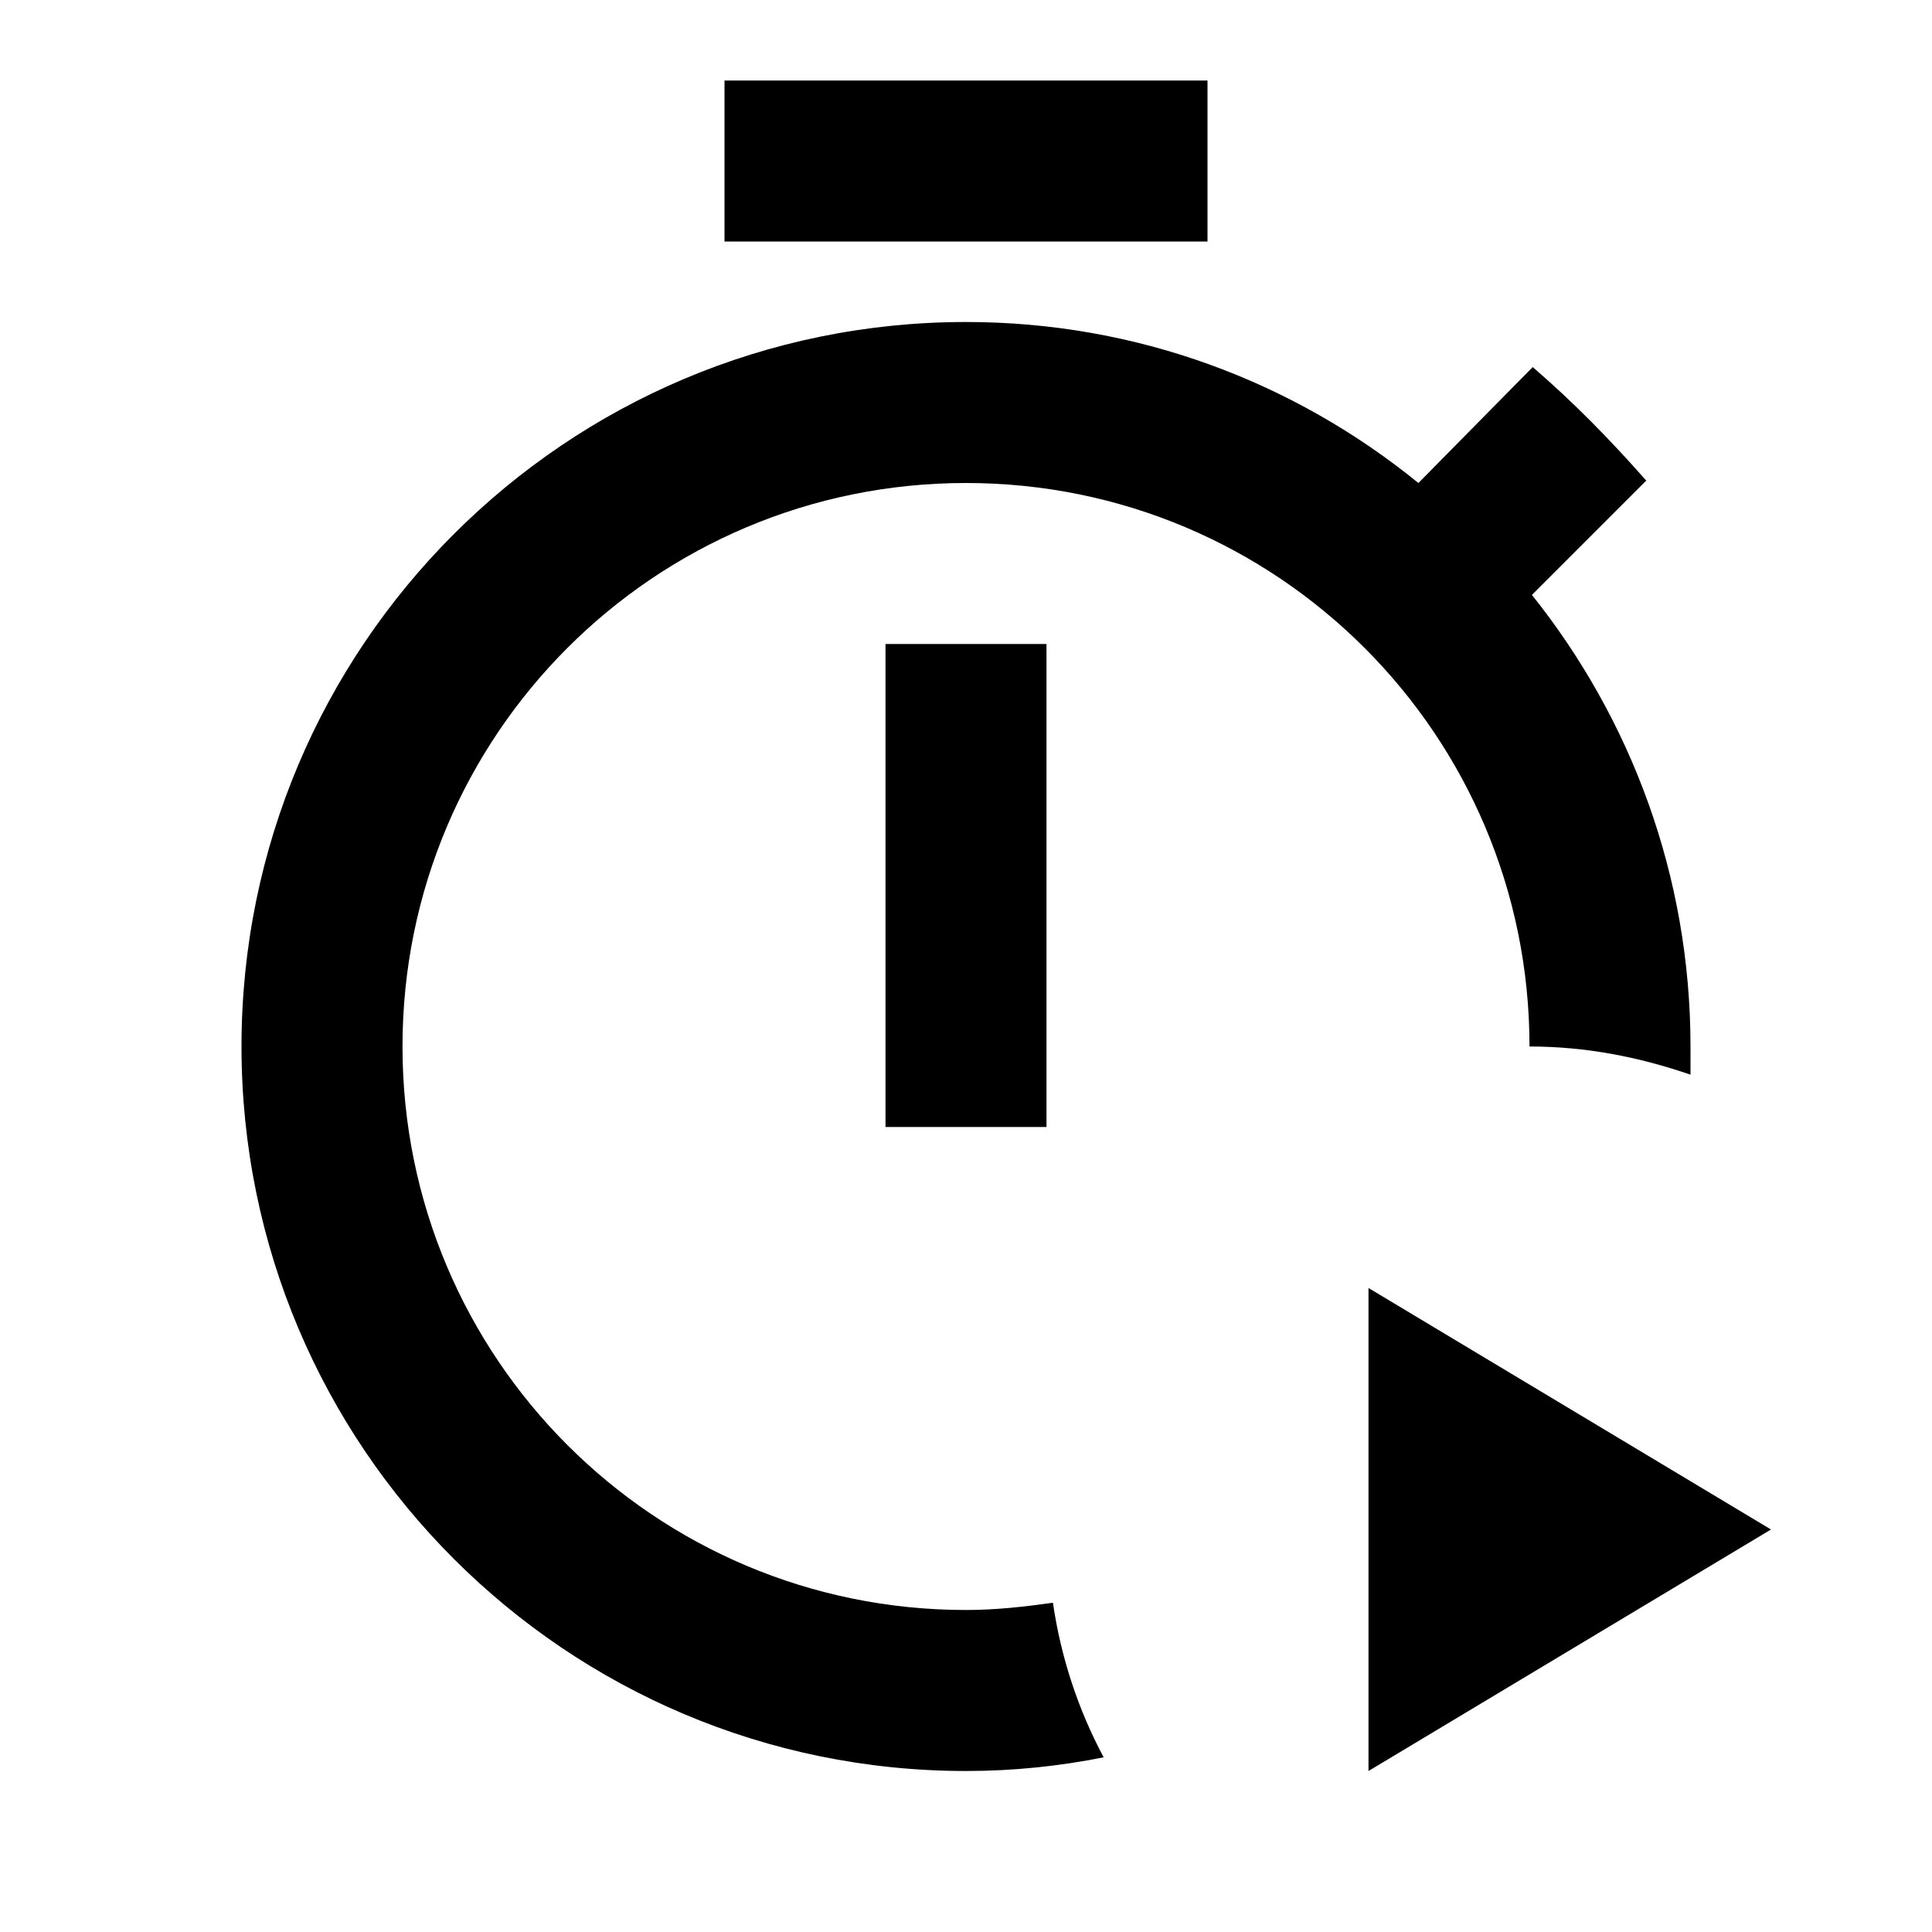
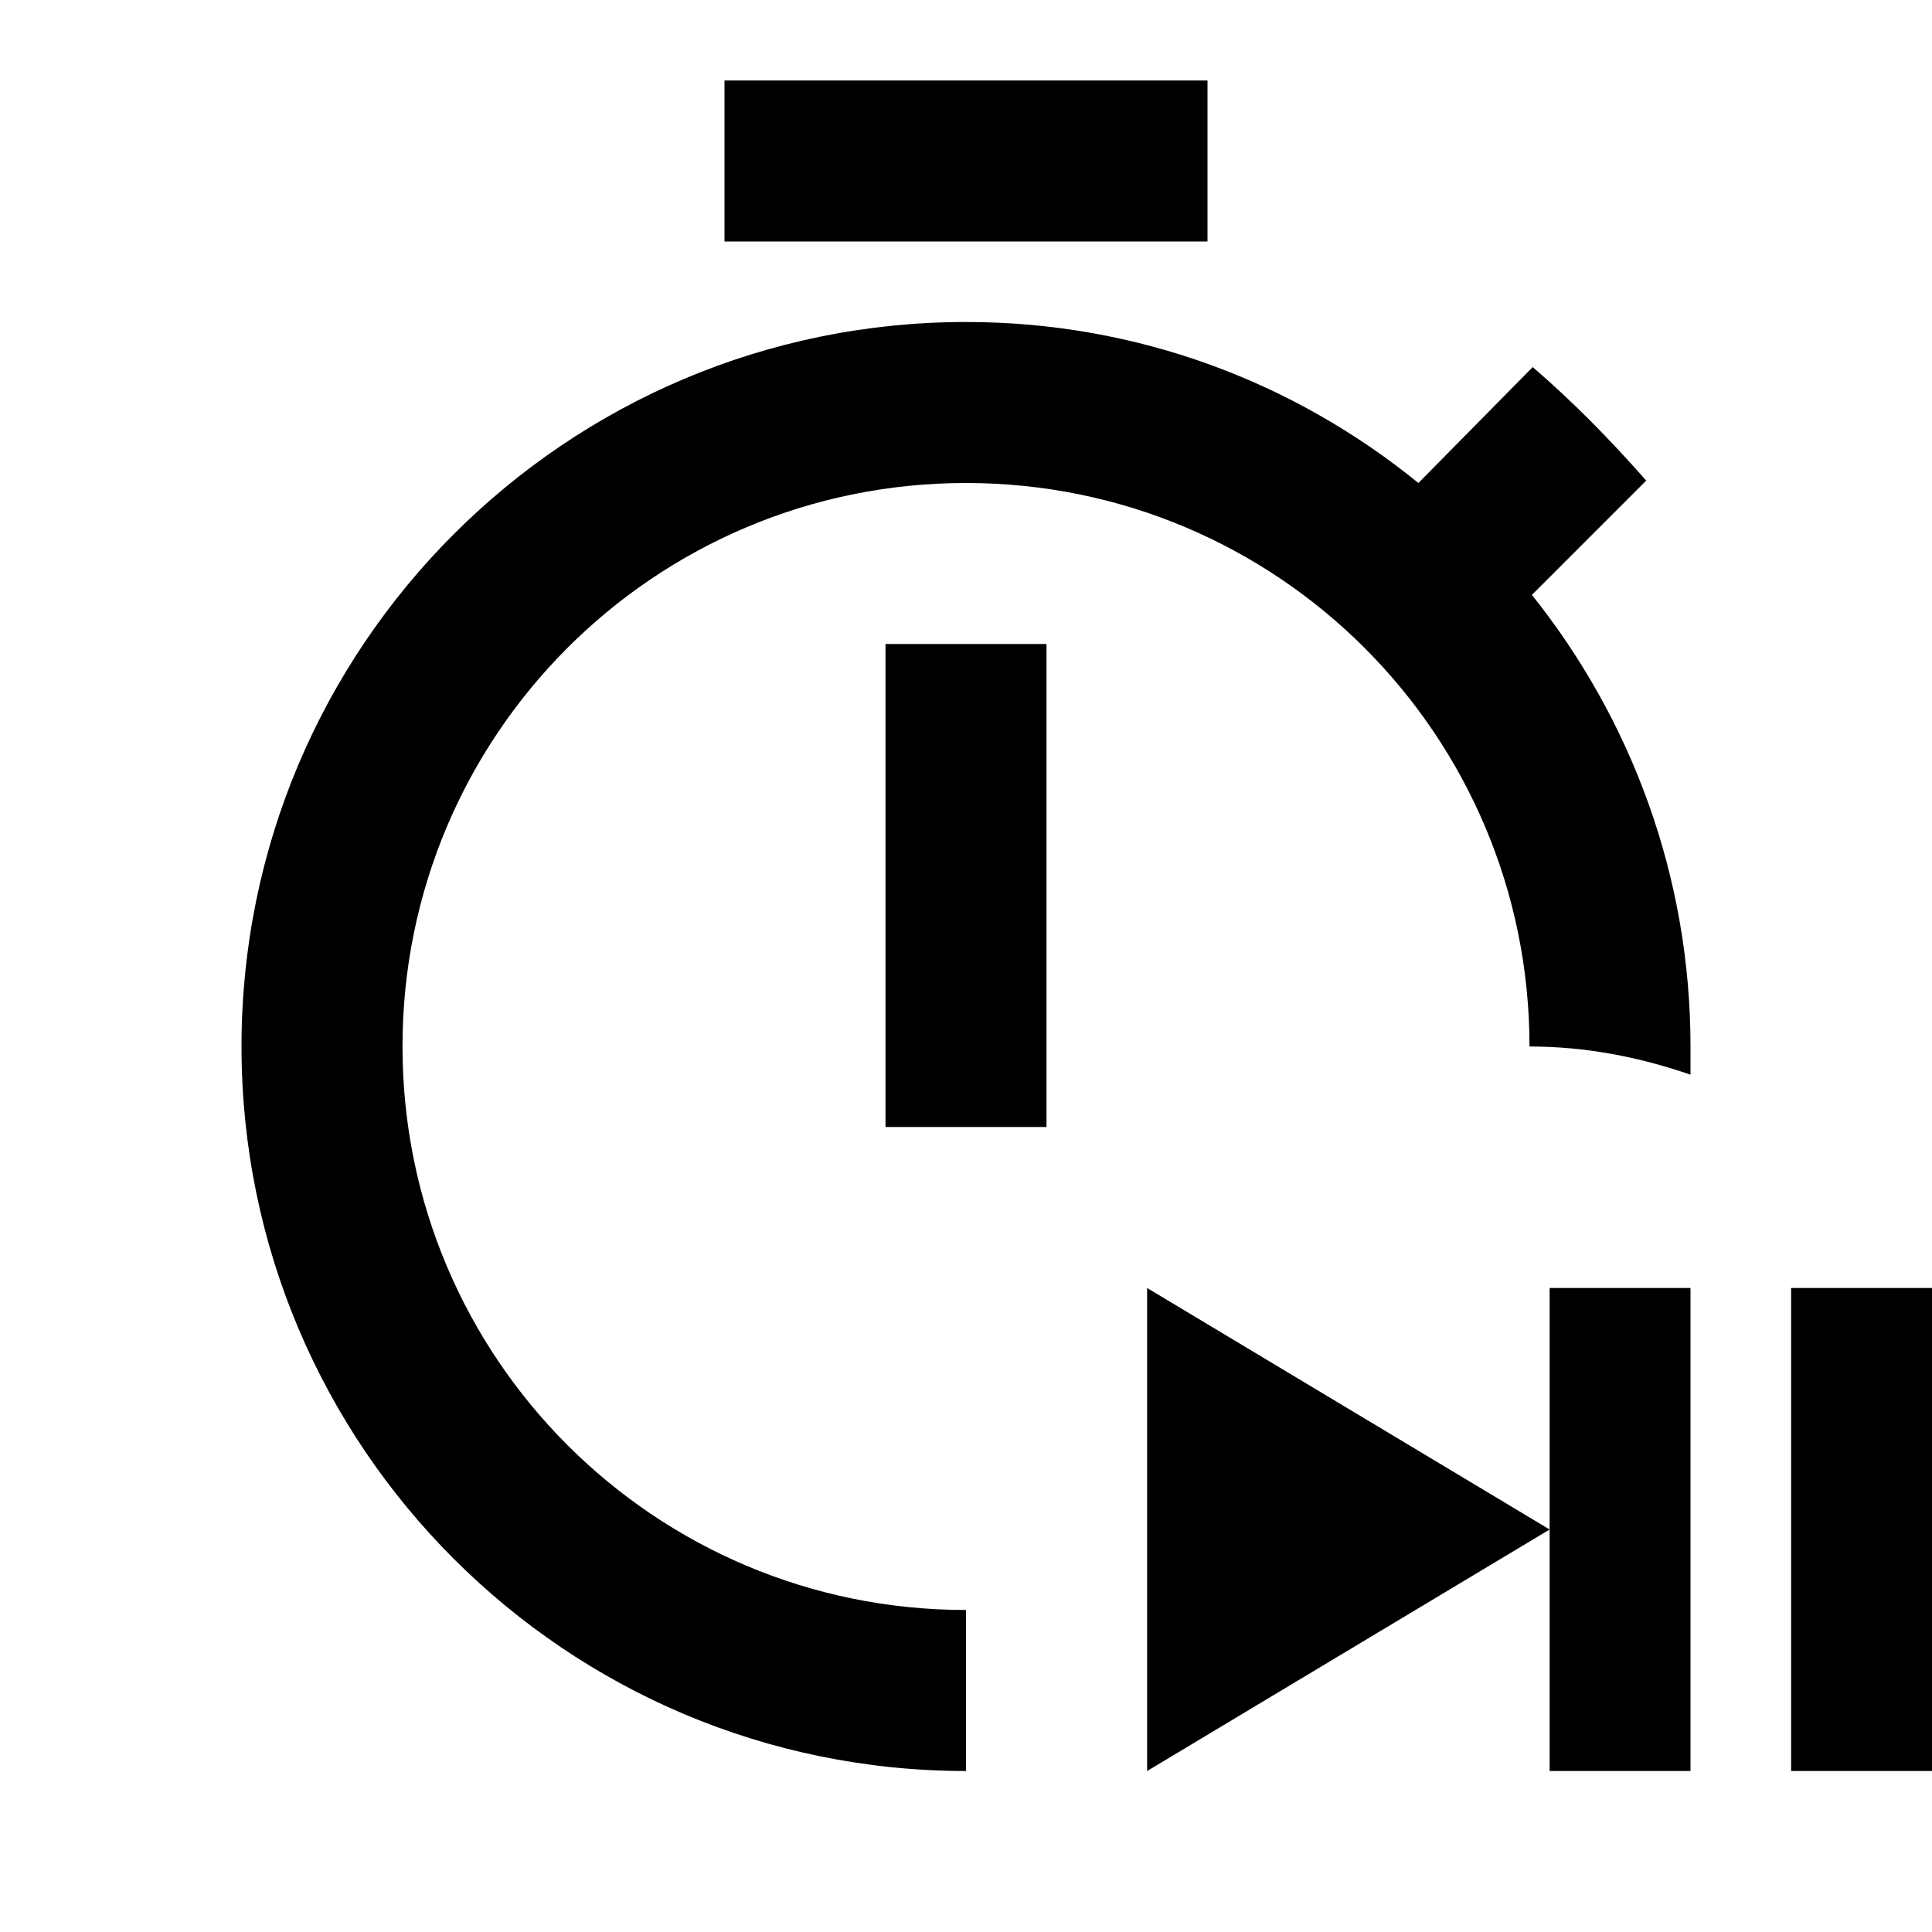
- <svg xmlns="http://www.w3.org/2000/svg" viewBox="0 0 24 24">
-   <path d="M15 3H9V1H15V3M11 14H13V8H11V14M19 13C19.7 13 20.36 13.13 21 13.35C21 13.23 21 13.12 21 13C21 10.88 20.26 8.93 19.03 7.39L20.45 5.97C20 5.46 19.55 5 19.04 4.56L17.62 6C16.07 4.74 14.12 4 12 4C7.03 4 3 8.03 3 13S7.03 22 12 22C12.59 22 13.16 21.94 13.71 21.83C13.4 21.25 13.18 20.6 13.08 19.91C12.72 19.96 12.37 20 12 20C8.13 20 5 16.87 5 13S8.13 6 12 6 19 9.13 19 13M17 16V22L22 19L17 16Z" />
+ <svg xmlns="http://www.w3.org/2000/svg" version="1.1" id="Layer_1" x="0px" y="0px" viewBox="0 0 24 24" style="enable-background:new 0 0 24 24;" xml:space="preserve">
+   <rect x="22.25" y="16" width="1.75" height="6" />
+   <rect x="19.25" y="16" width="1.75" height="6" />
+   <g>
+     <rect x="11" y="8" width="2" height="6" />
+     <path d="M19.03,7.39l1.42-1.42C20,5.46,19.55,5,19.04,4.56L17.62,6c-1.55-1.26-3.5-2-5.62-2c-4.97,0-9,4.03-9,9s4.03,9,9,9v-2   c-3.87,0-7-3.13-7-7s3.13-7,7-7s7,3.13,7,7c0.7,0,1.36,0.13,2,0.35c0-0.12,0-0.23,0-0.35C21,10.88,20.26,8.93,19.03,7.39z" />
+     <rect x="9" y="1" width="6" height="2" />
+     <polygon points="14.25,22 19.25,19 14.25,16  " />
+   </g>
</svg>
